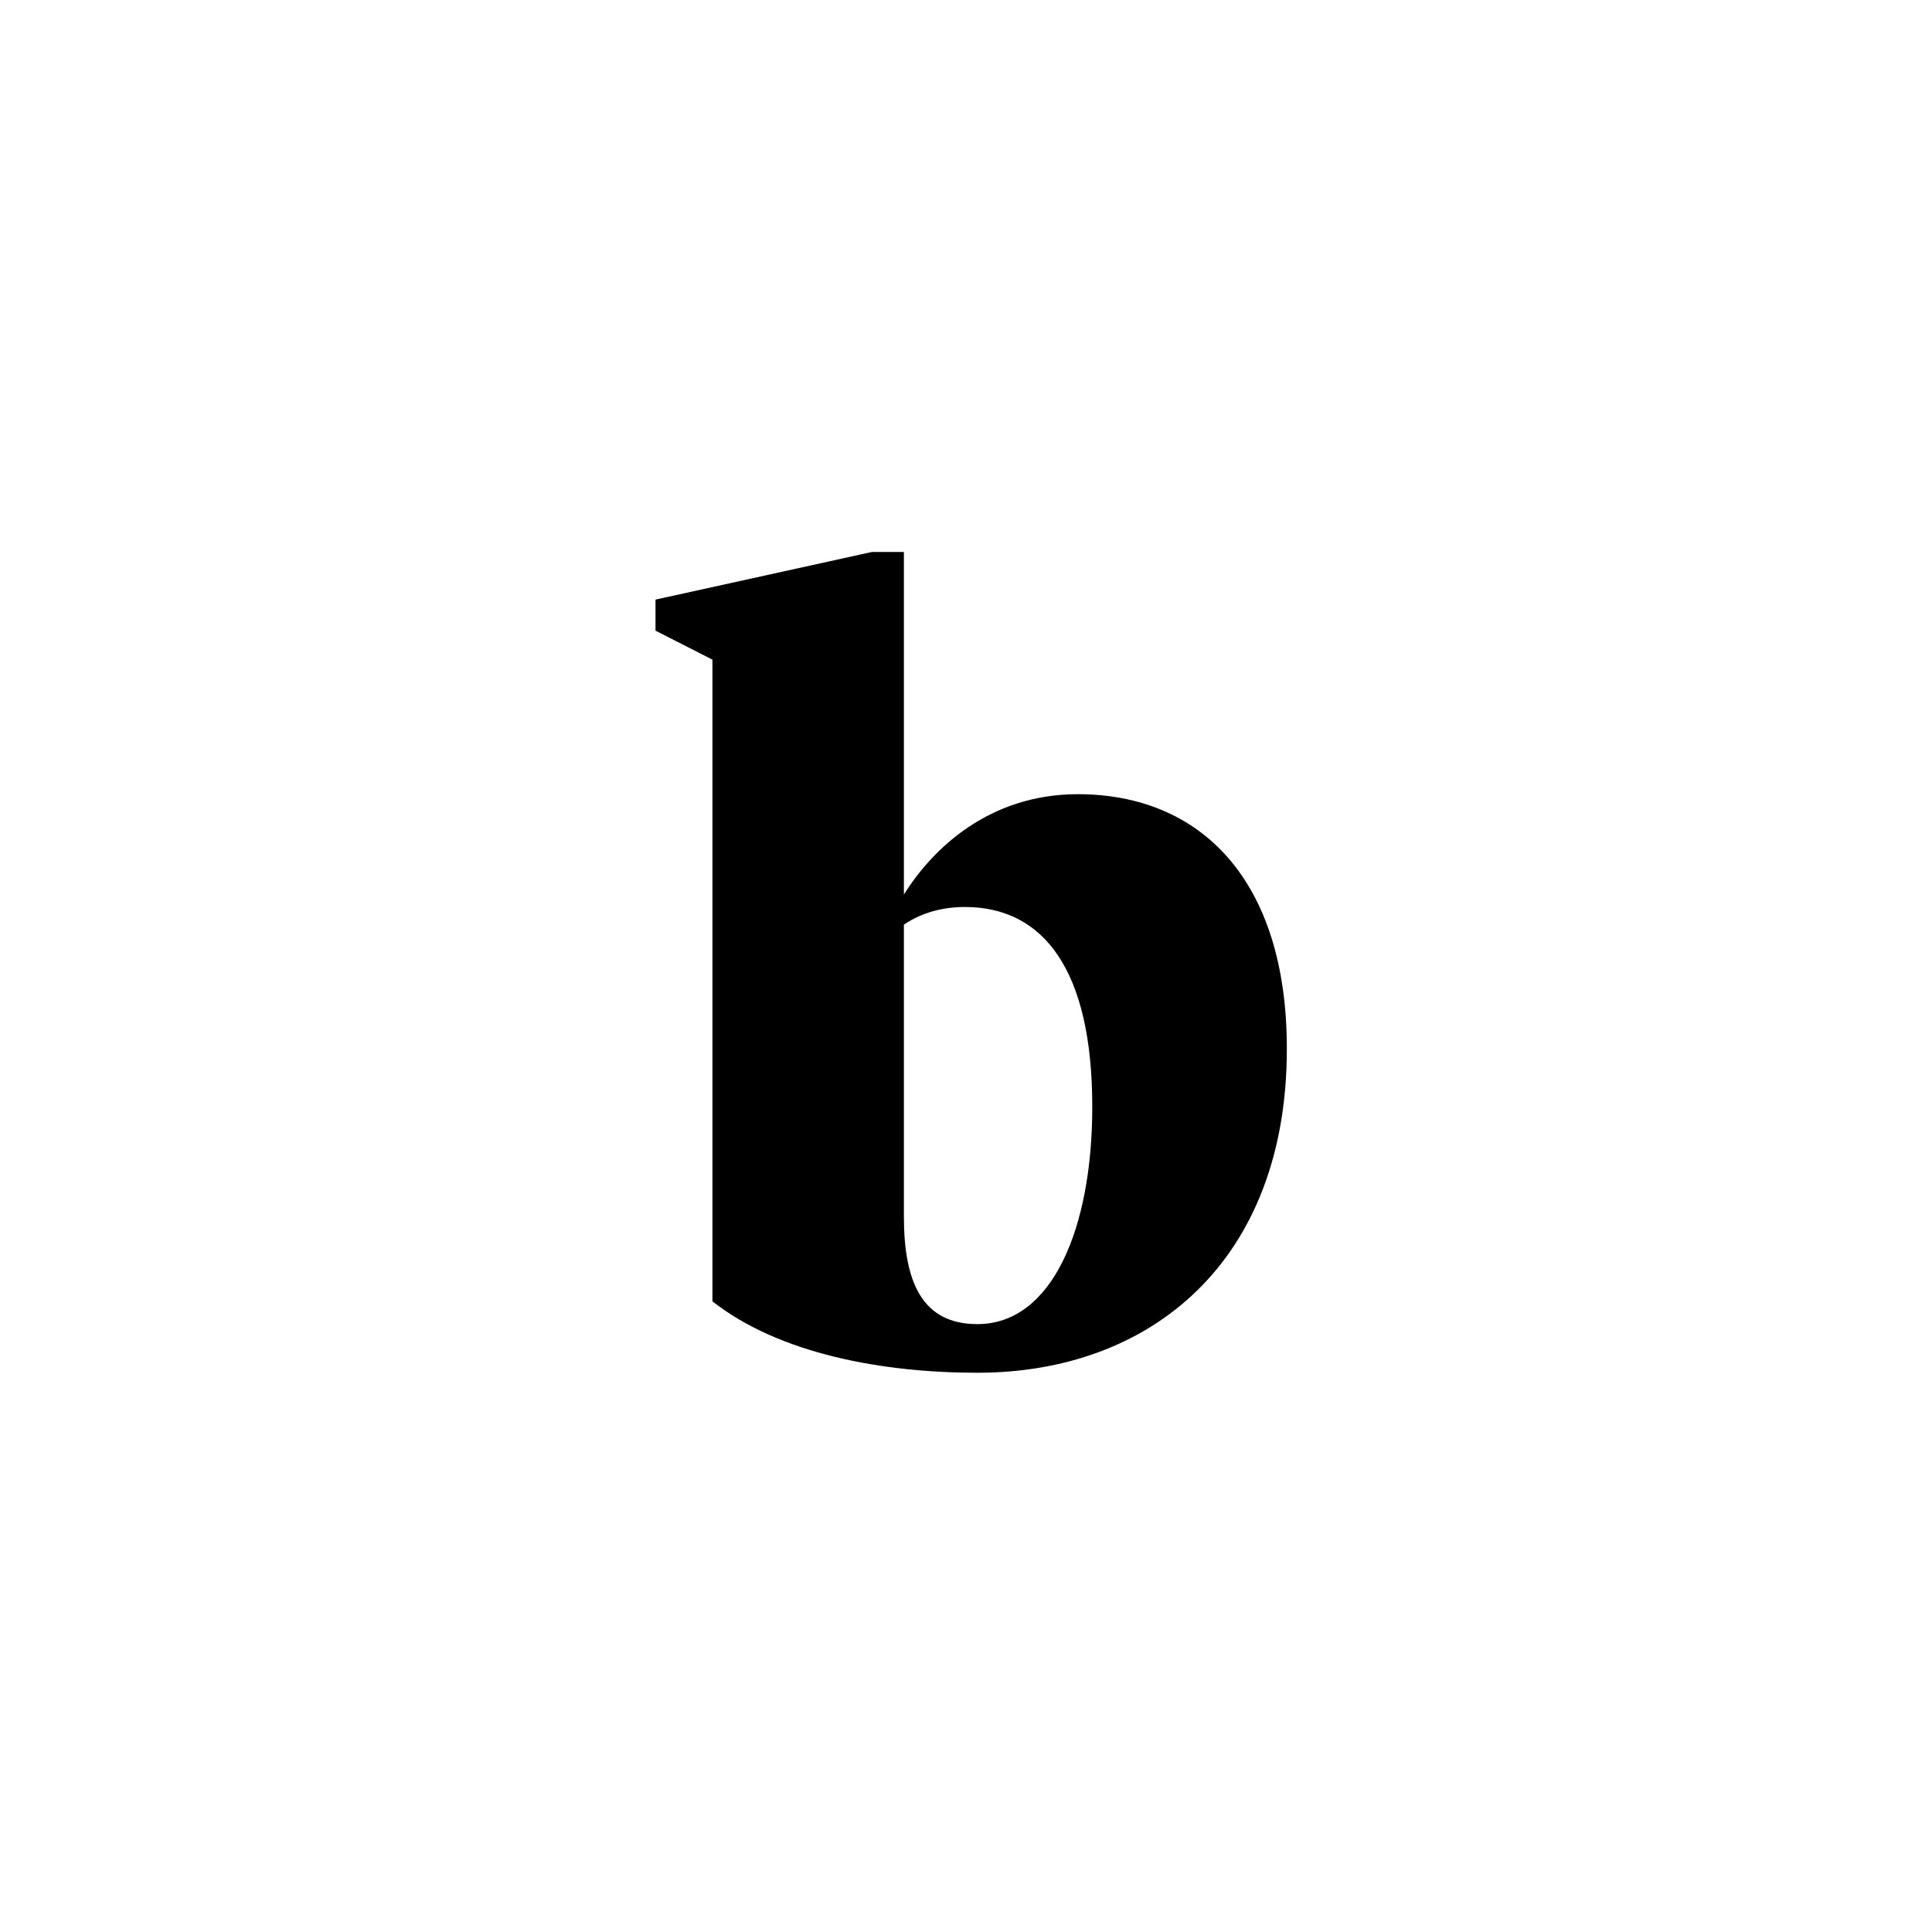
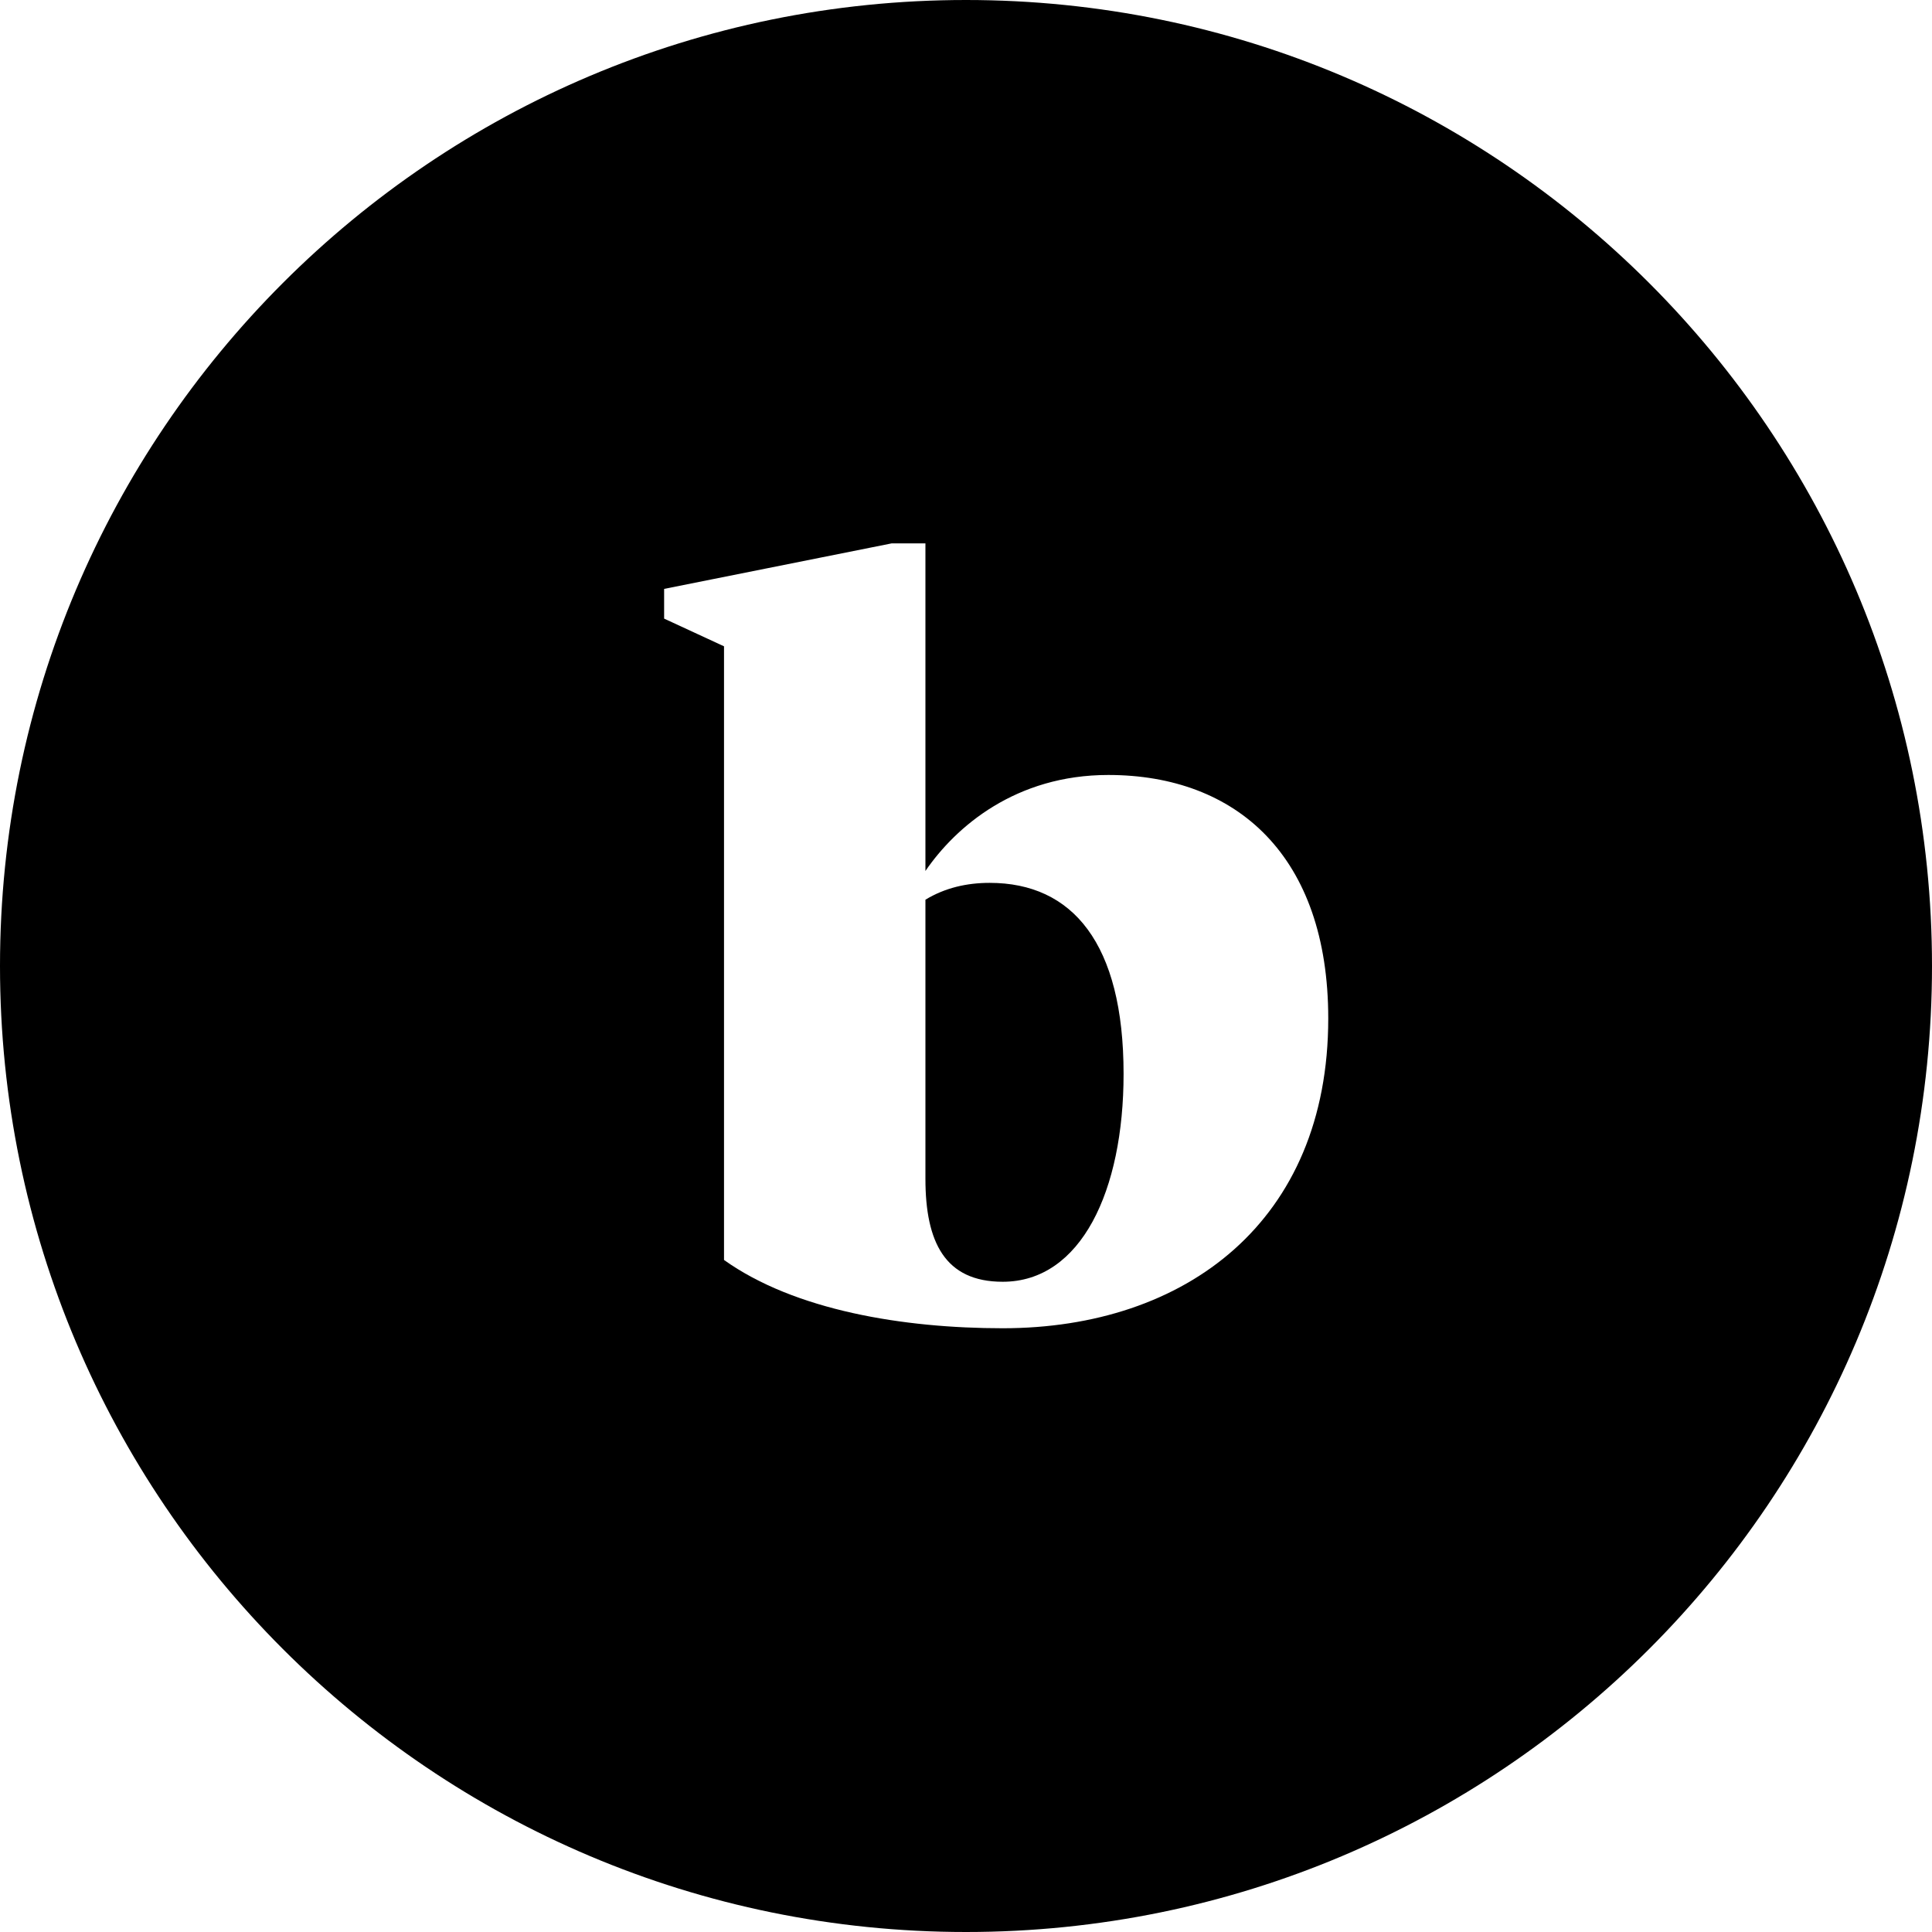
- <svg xmlns="http://www.w3.org/2000/svg" width="56px" height="56px" viewBox="0 0 56 56" version="1.1">
-   <path d="M20.65,19.12 L19,18.28 L19,17.38 L25.27,16 L26.2,16 L26.2,25.93 C27.04,24.58 28.69,23.02 31.24,23.02 C34.78,23.02 37.3,25.48 37.3,30.4 C37.3,36.55 33.37,39.79 28.33,39.79 C25.6,39.79 22.6,39.25 20.65,37.72 L20.65,19.12 Z M28.33,38.38 C30.49,38.38 31.66,35.62 31.66,32.08 C31.66,28.12 30.25,26.29 27.97,26.29 C27.34,26.29 26.74,26.44 26.2,26.8 L26.2,35.26 C26.2,37.18 26.74,38.38 28.33,38.38 Z" />
+ <svg xmlns="http://www.w3.org/2000/svg" width="32px" height="32px" viewBox="0 0 32 32" version="1.1">
+   <circle id="mark-background" cx="16" cy="16" r="10" fill="transparent" />
+   <path d="M16,32 C7.163,32 0,24.837 0,16 C0,7.163 7.163,0 16,0 C24.837,0 32,7.163 32,16 C32,24.837 24.837,32 16,32 Z M11.992,10.705 L11.992,20.869 C13.164,21.705 14.967,22 16.608,22 C19.638,22 22,20.23 22,16.869 C22,14.18 20.485,12.836 18.357,12.836 C16.825,12.836 15.833,13.689 15.328,14.426 L15.328,9 L14.769,9 L11,9.754 L11,10.246 L11.992,10.705 Z" />
+   <path d="M16.608,21.23 C17.907,21.23 18.61,19.721 18.61,17.787 C18.61,15.623 17.762,14.623 16.392,14.623 C16.013,14.623 15.652,14.705 15.328,14.902 L15.328,19.525 C15.328,20.574 15.652,21.23 16.608,21.23 Z" />
</svg>
